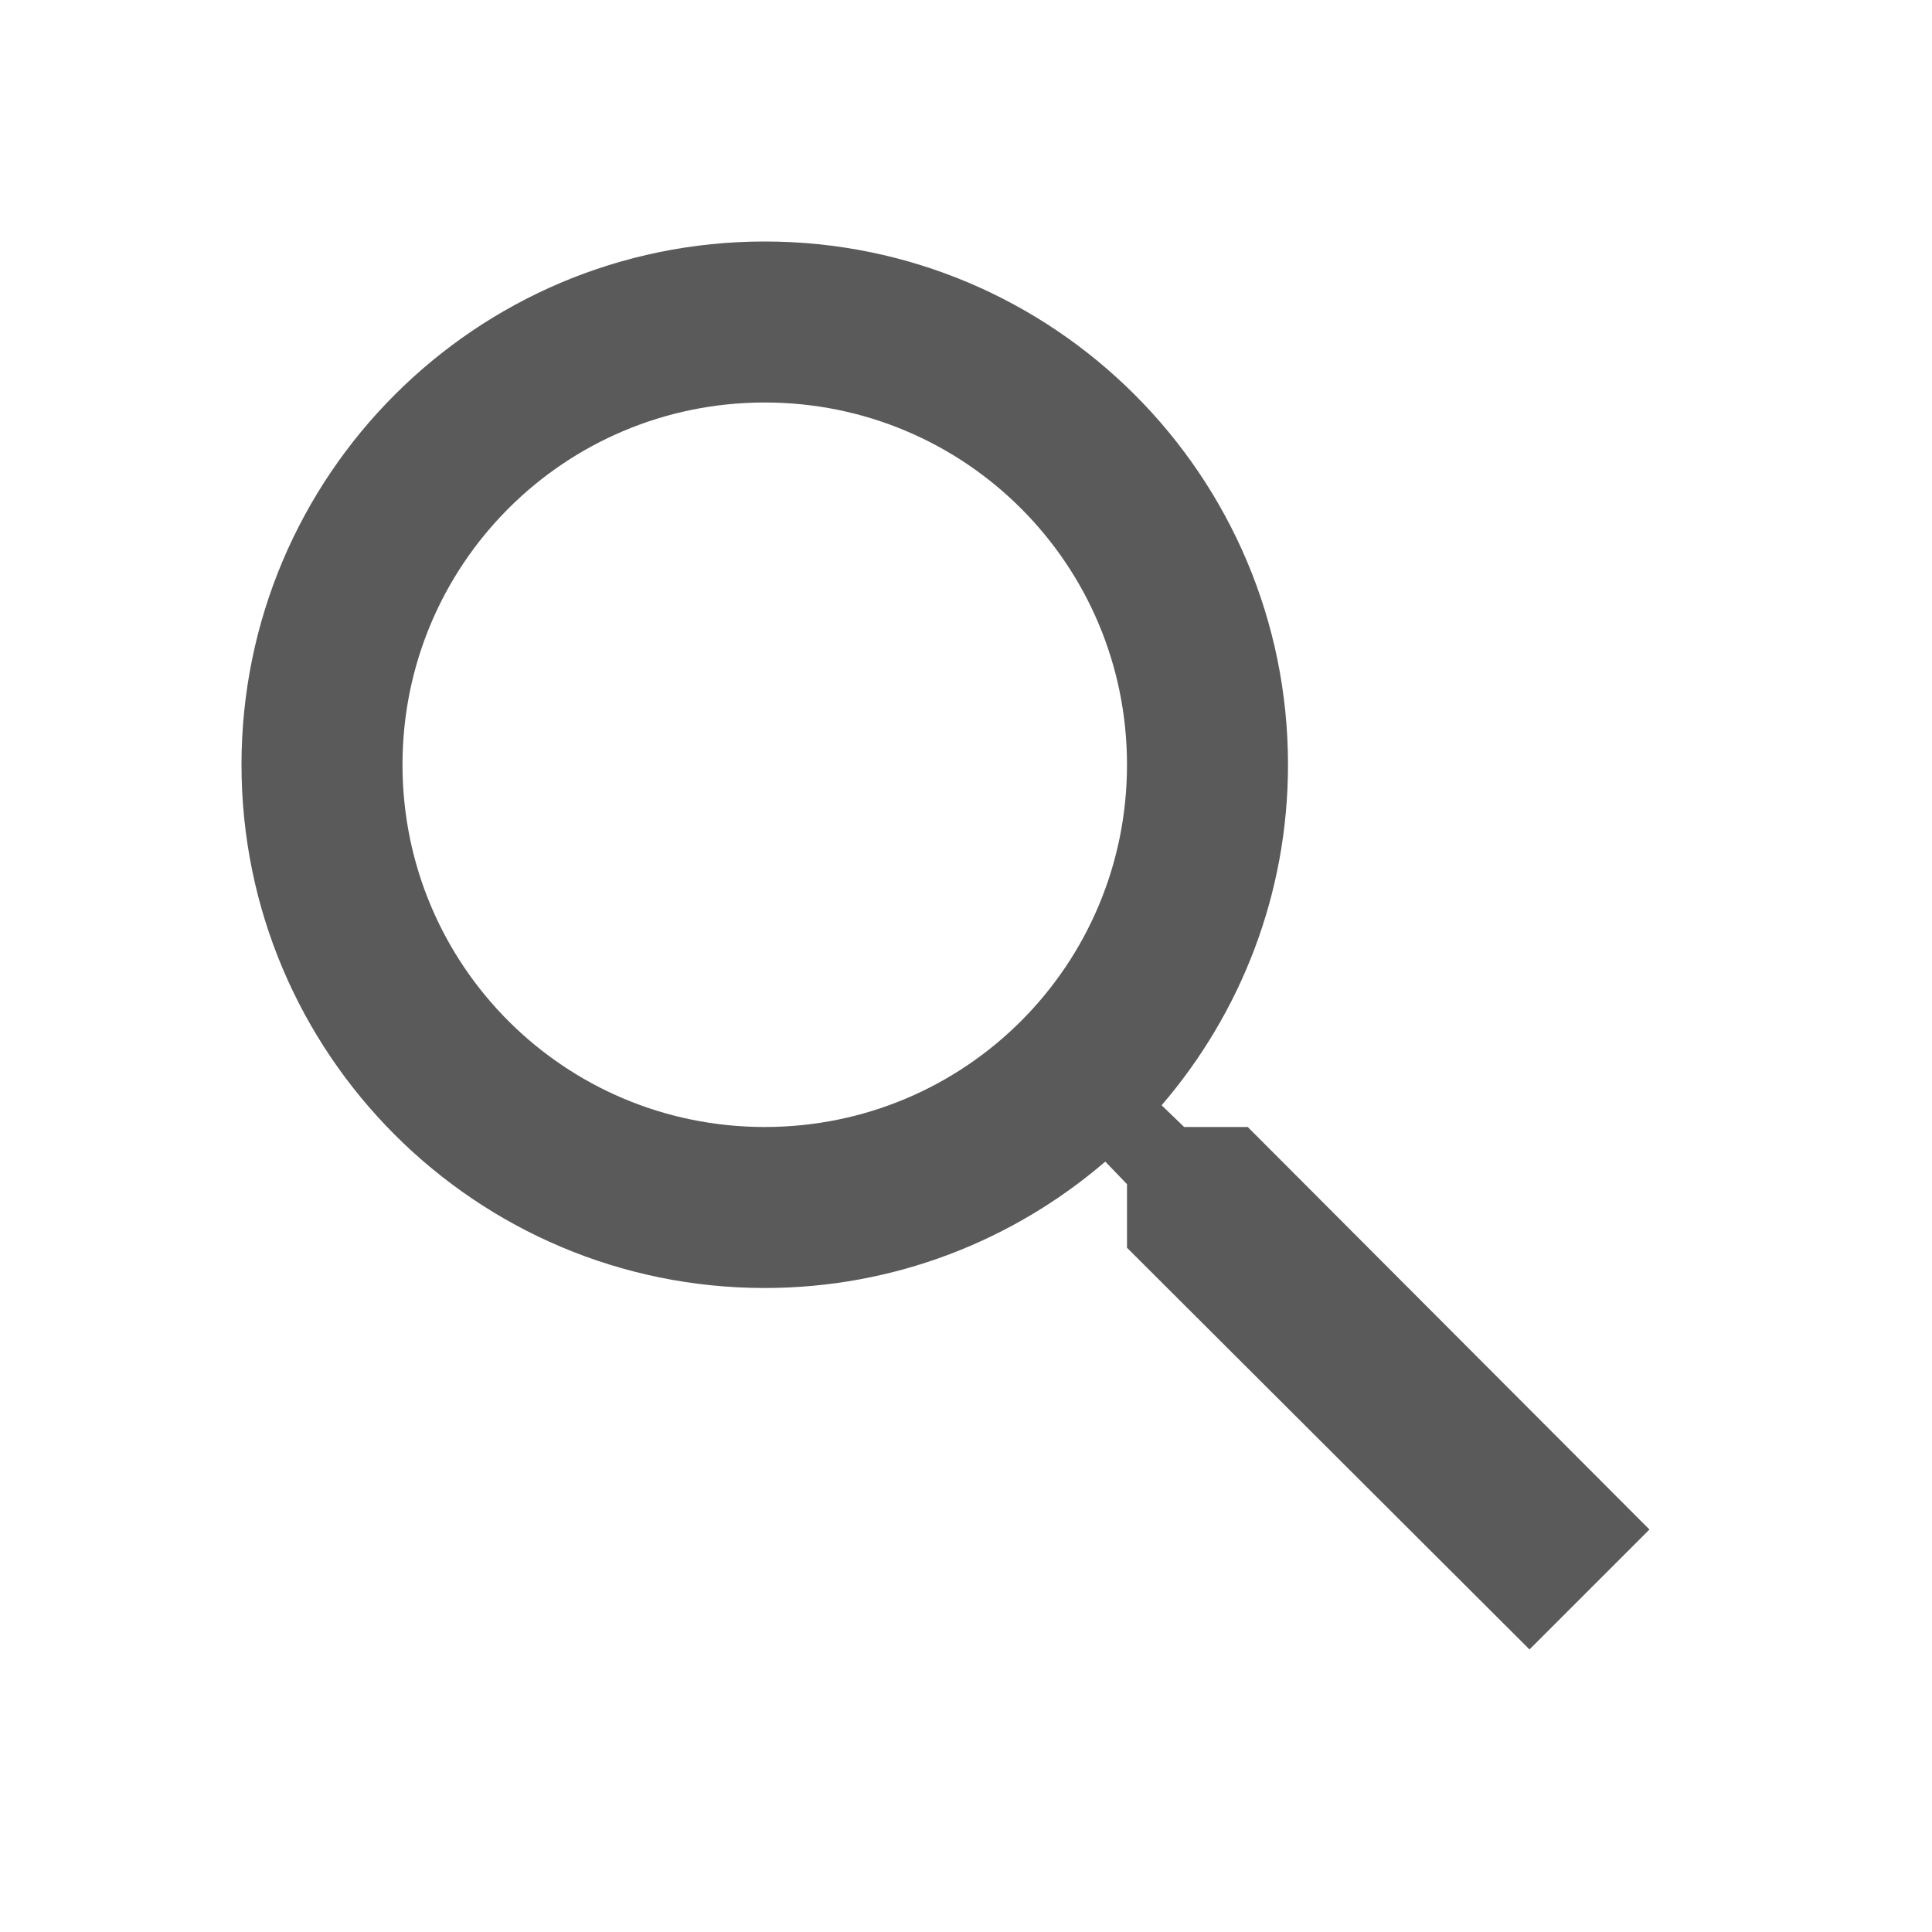
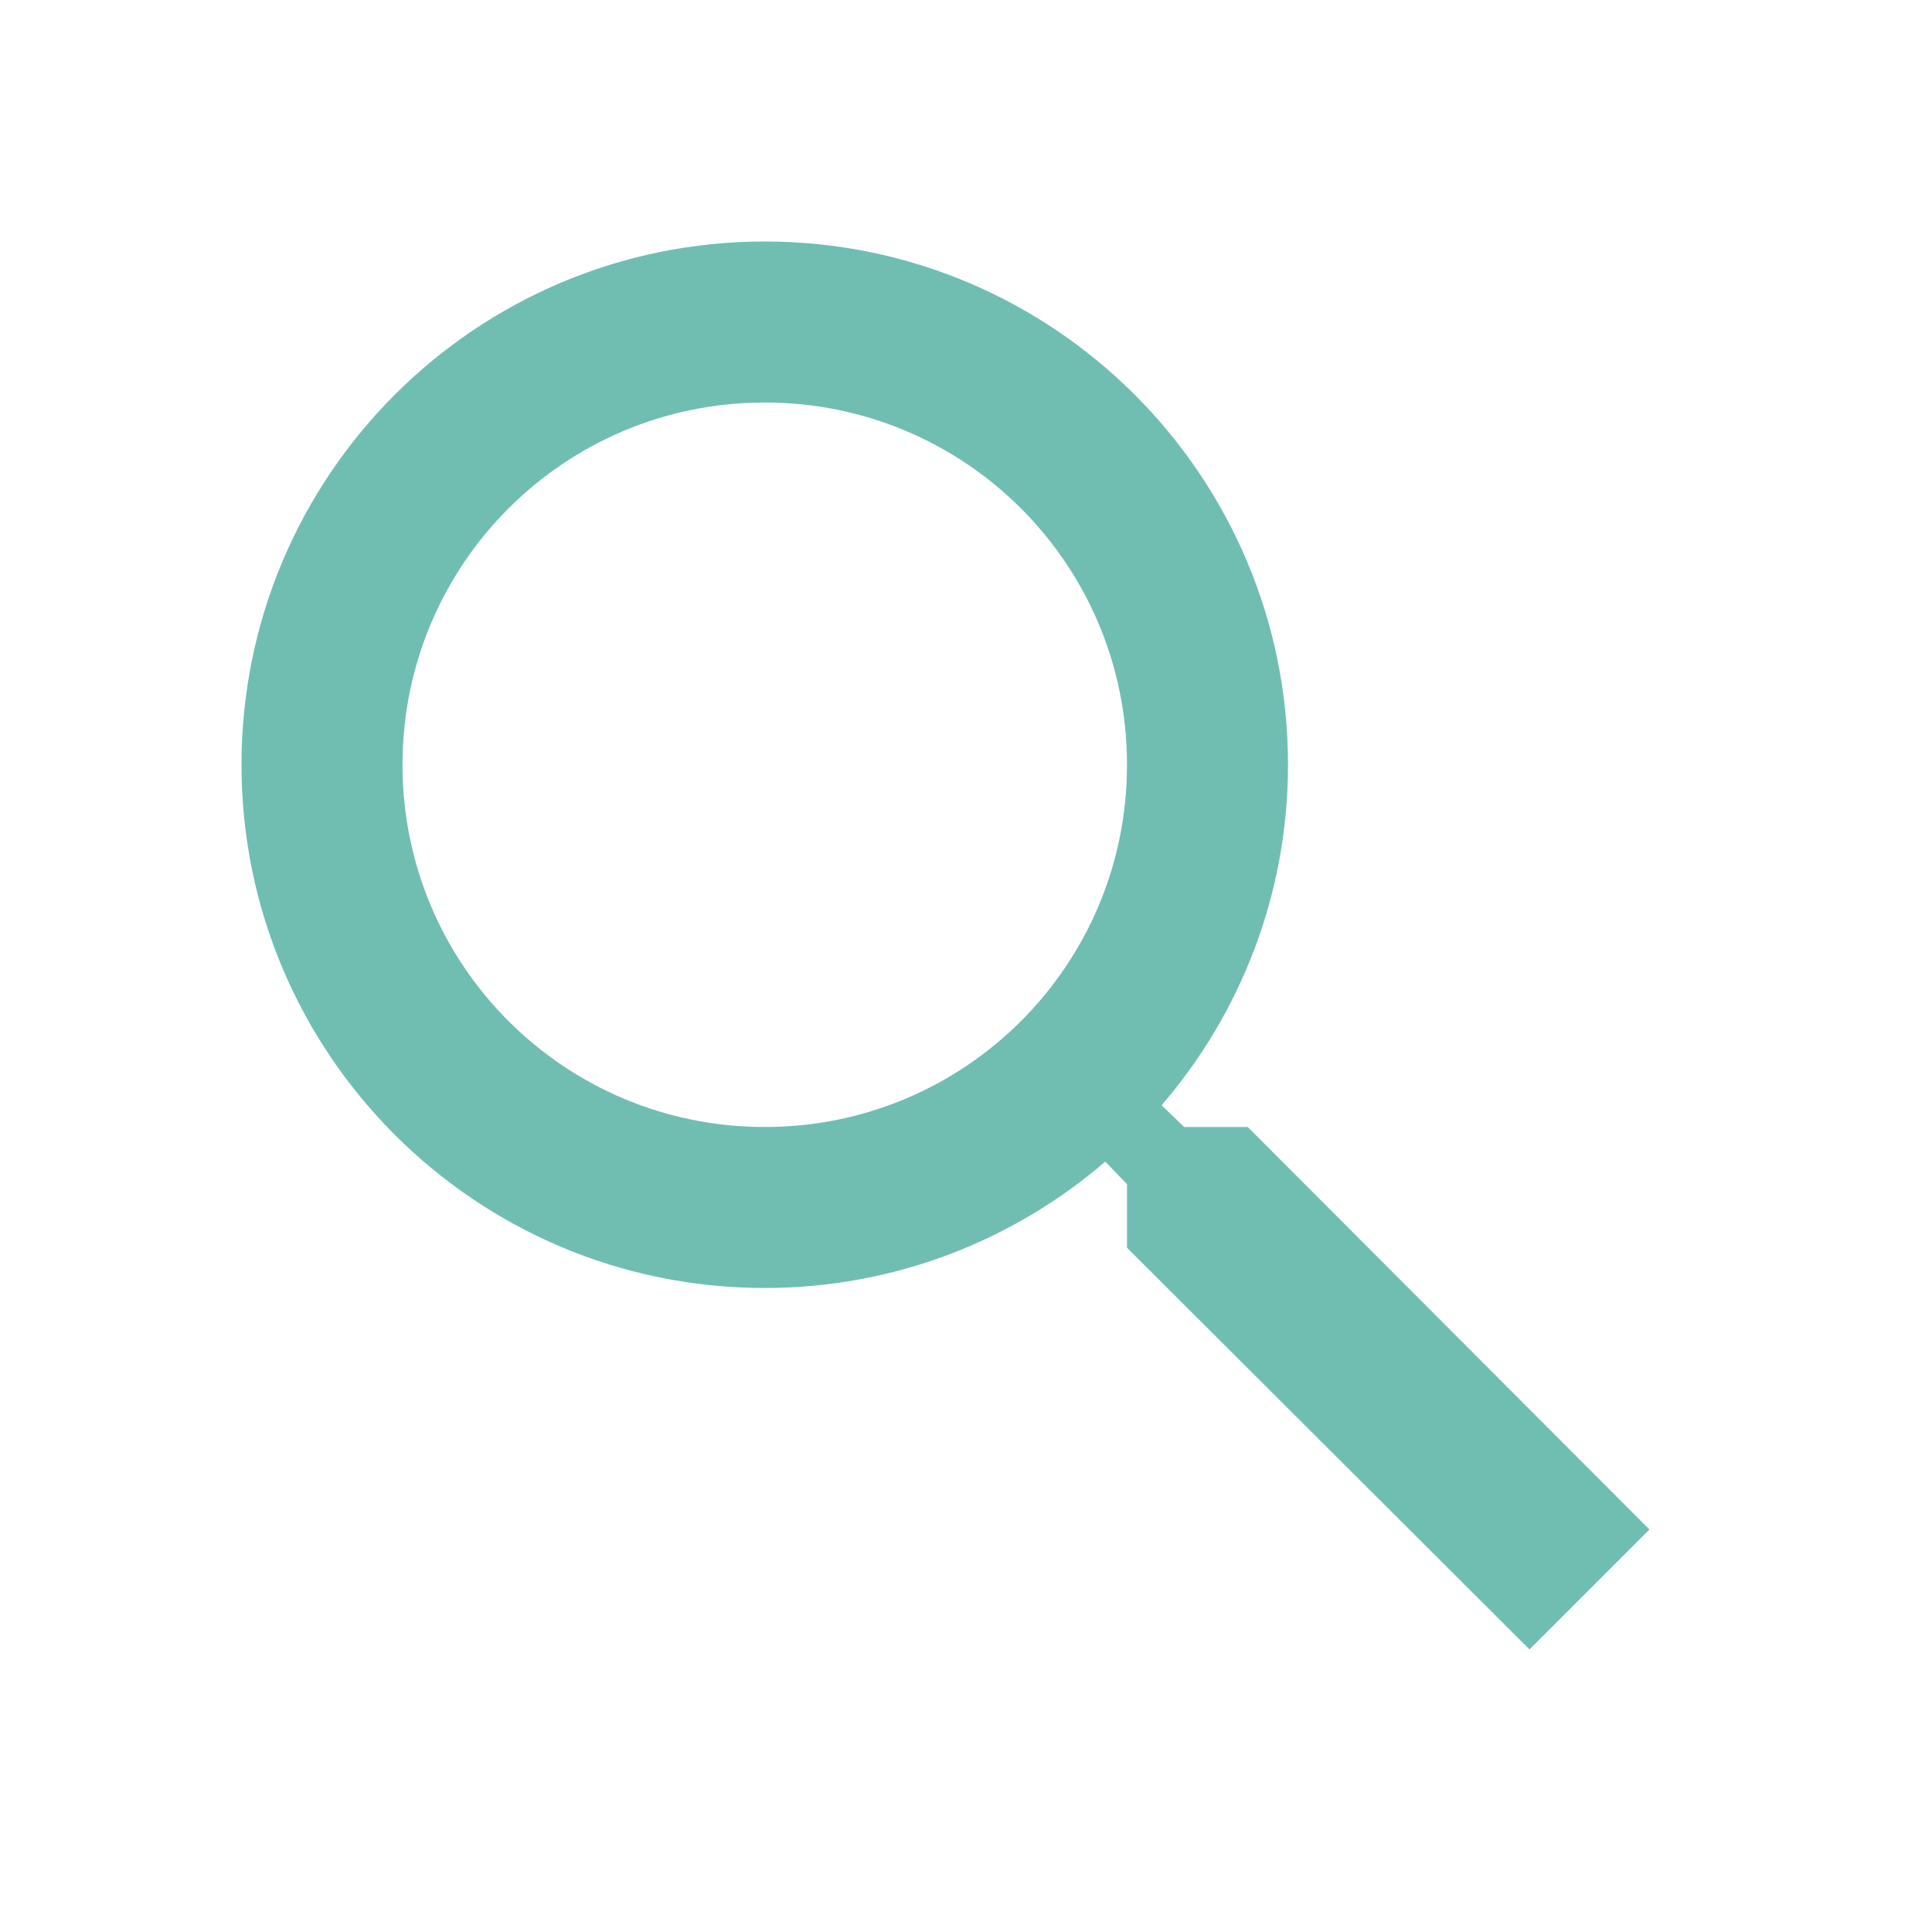
- <svg xmlns="http://www.w3.org/2000/svg" fill="#5a5a5a" height="24" viewBox="0 0 24 24" width="24">
+ <svg xmlns="http://www.w3.org/2000/svg" fill="#70BEB1" height="24" viewBox="0 0 24 24" width="24">
  <path d="M15.5 14h-.79l-.28-.27C15.41 12.59 16 11.11 16 9.5 16 5.91 13.09 3 9.5 3S3 5.91 3 9.5 5.91 16 9.5 16c1.61 0 3.09-.59 4.23-1.57l.27.28v.79l5 4.99L20.49 19l-4.99-5zm-6 0C7.01 14 5 11.99 5 9.5S7.01 5 9.5 5 14 7.01 14 9.5 11.99 14 9.5 14z" />
  <path d="M0 0h24v24H0z" fill="none" />
</svg>
